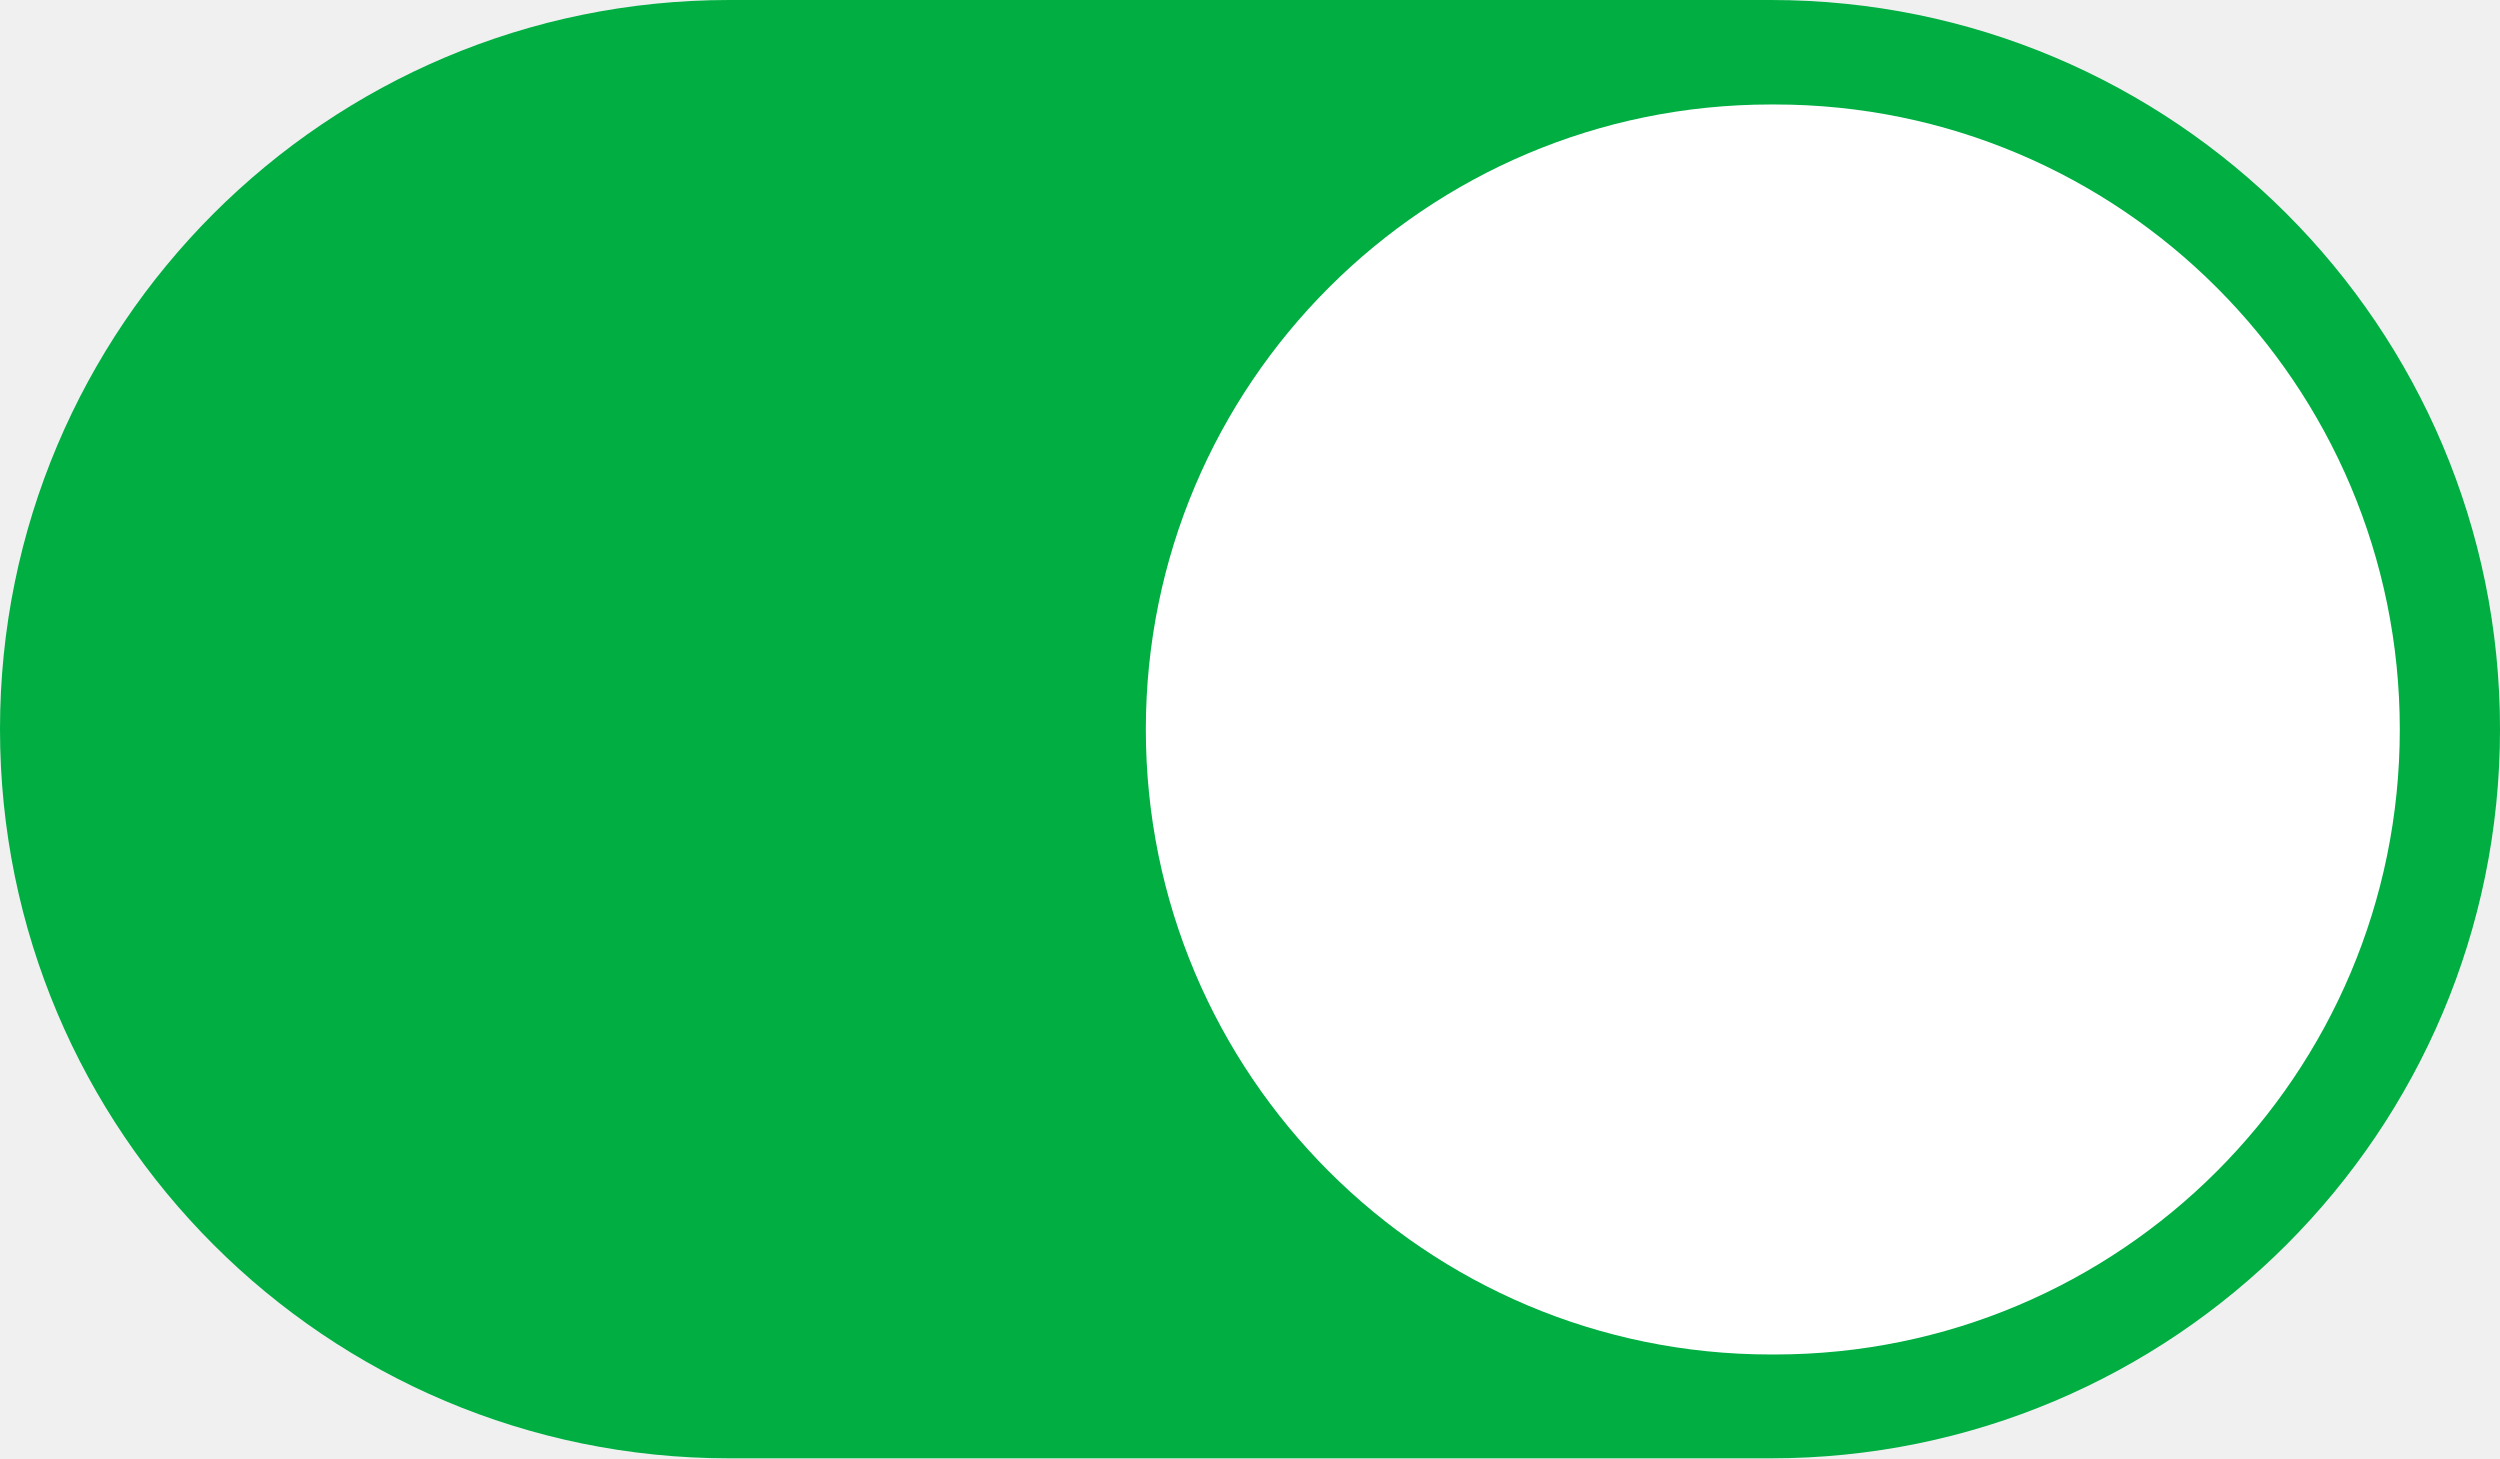
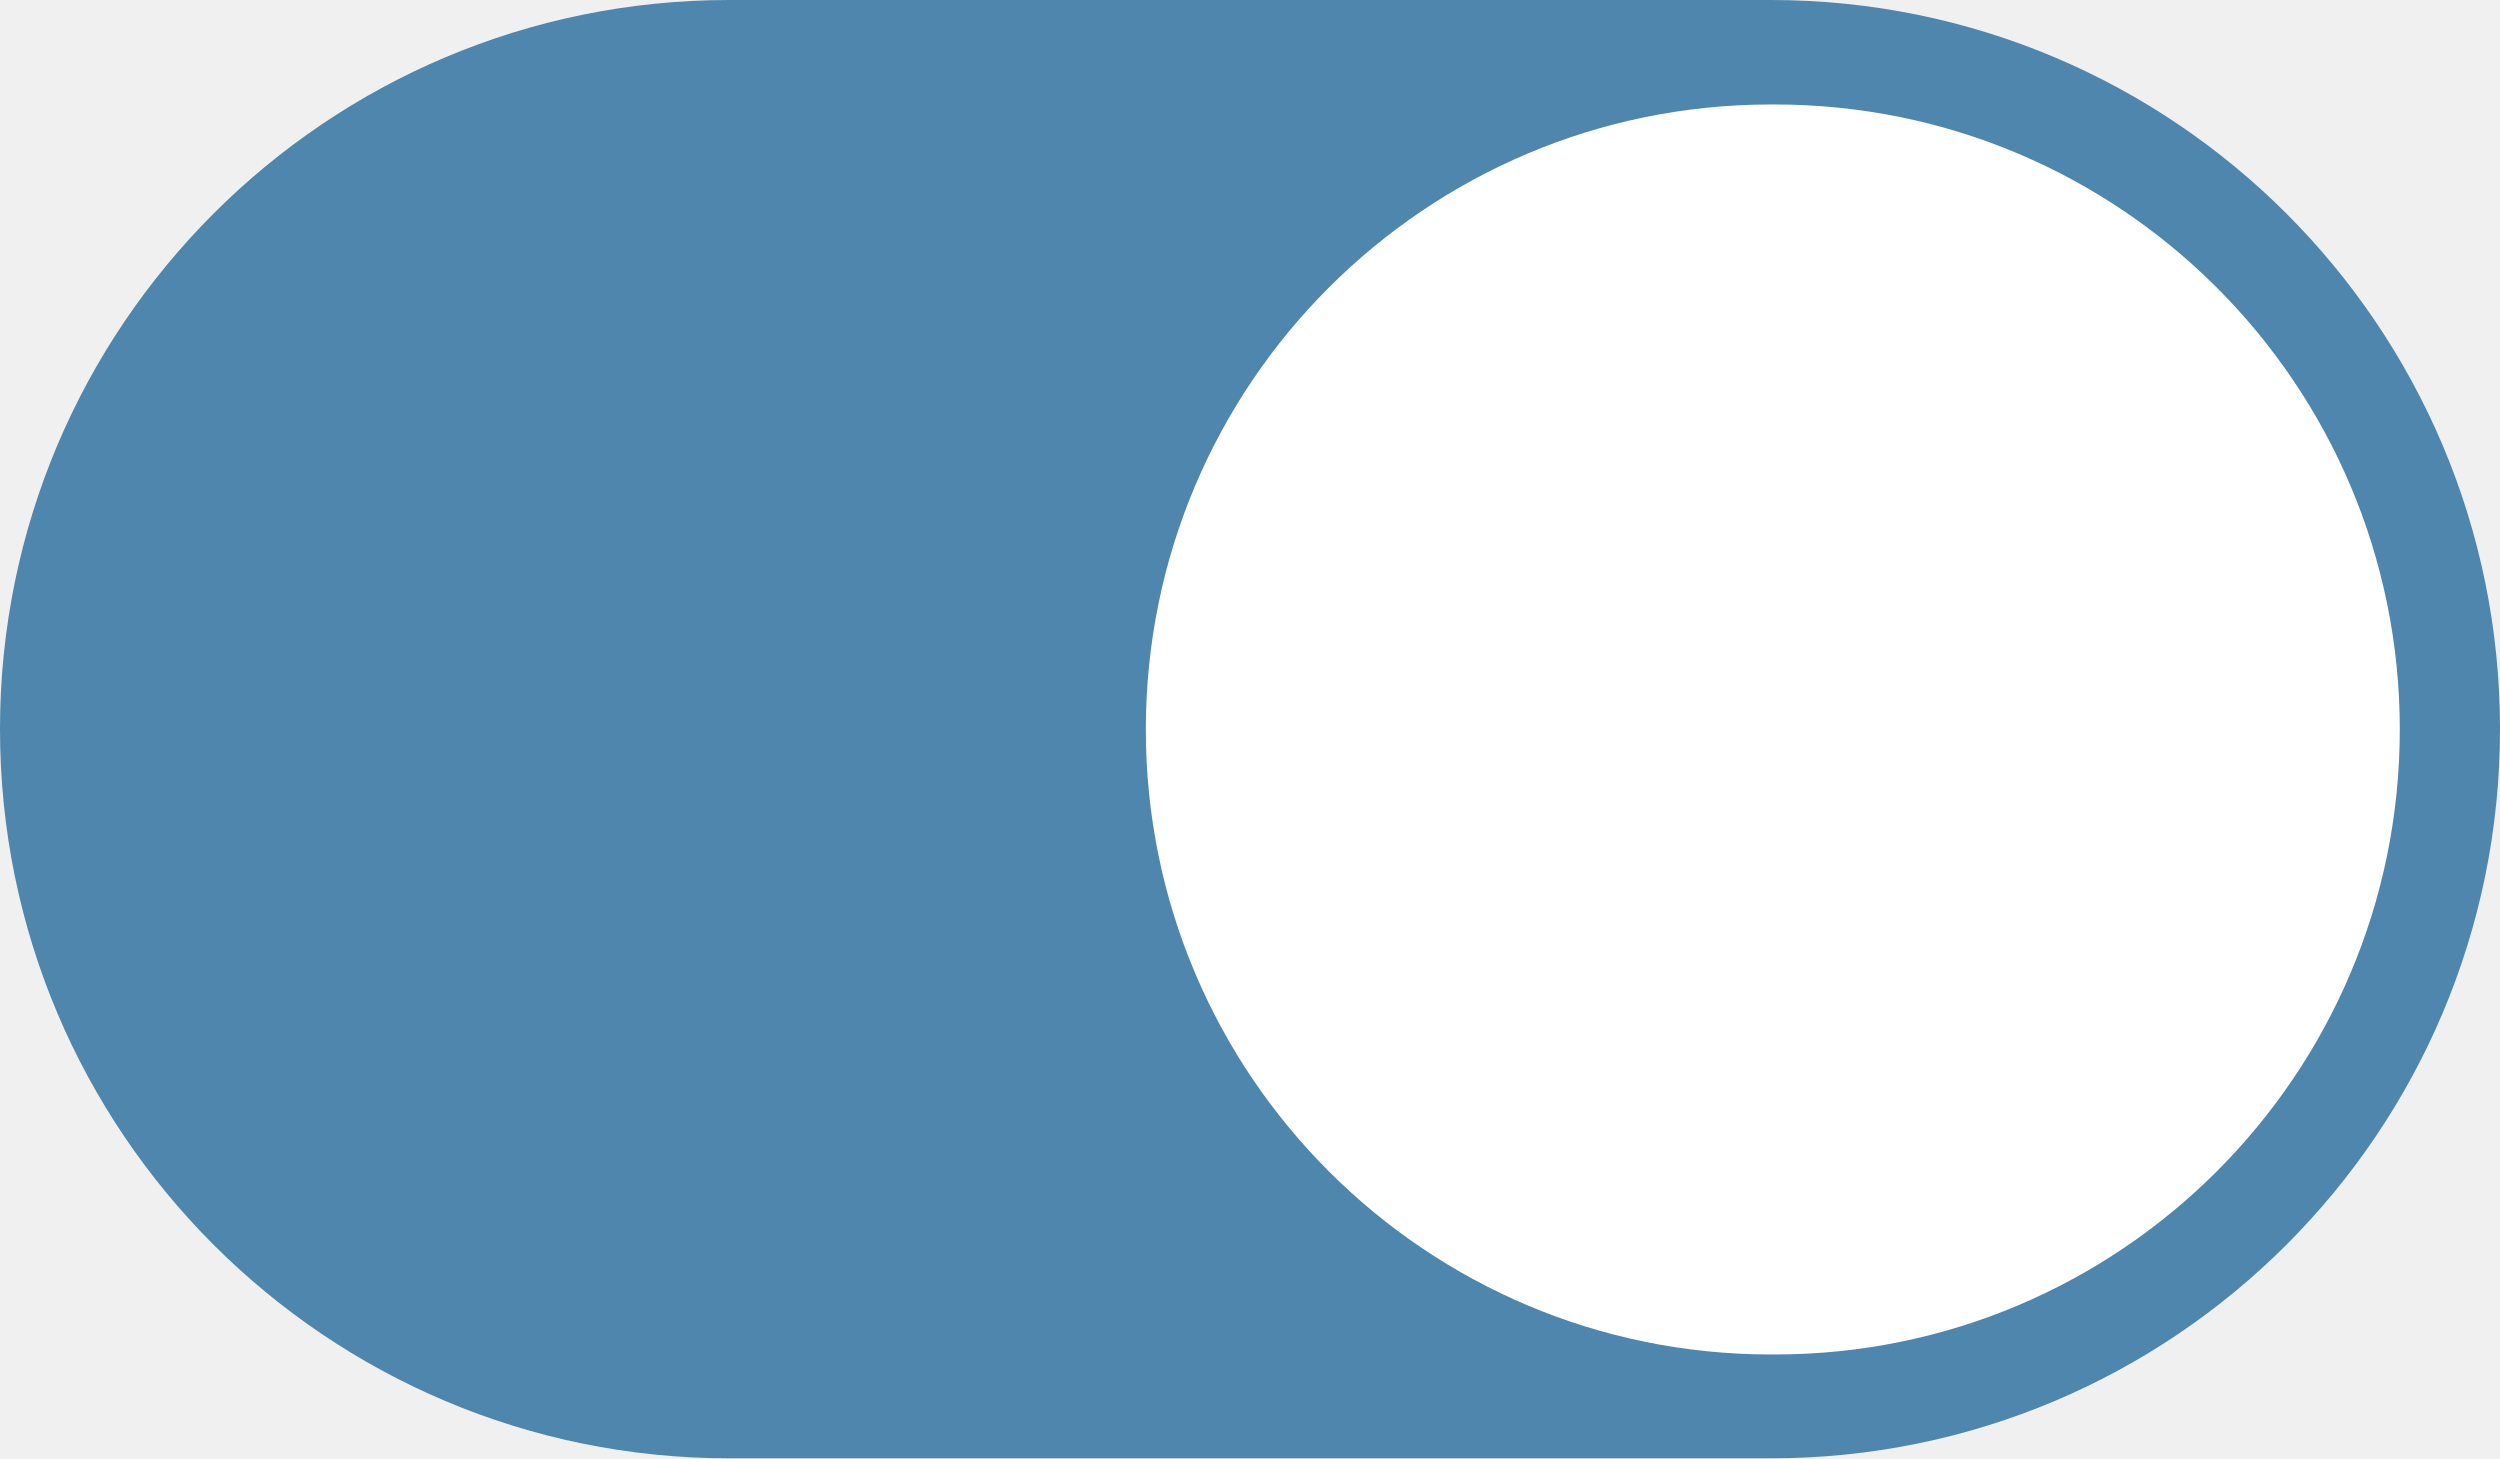
<svg xmlns="http://www.w3.org/2000/svg" width="24" height="14" viewBox="0 0 24 14" fill="none">
-   <rect width="24" height="14" rx="7" fill="#00AE42" />
+   <rect width="24" height="14" rx="7" fill="#4E86AE" />
  <rect x="11" y="1.003" width="12.038" height="12" rx="6" fill="white" />
</svg>
